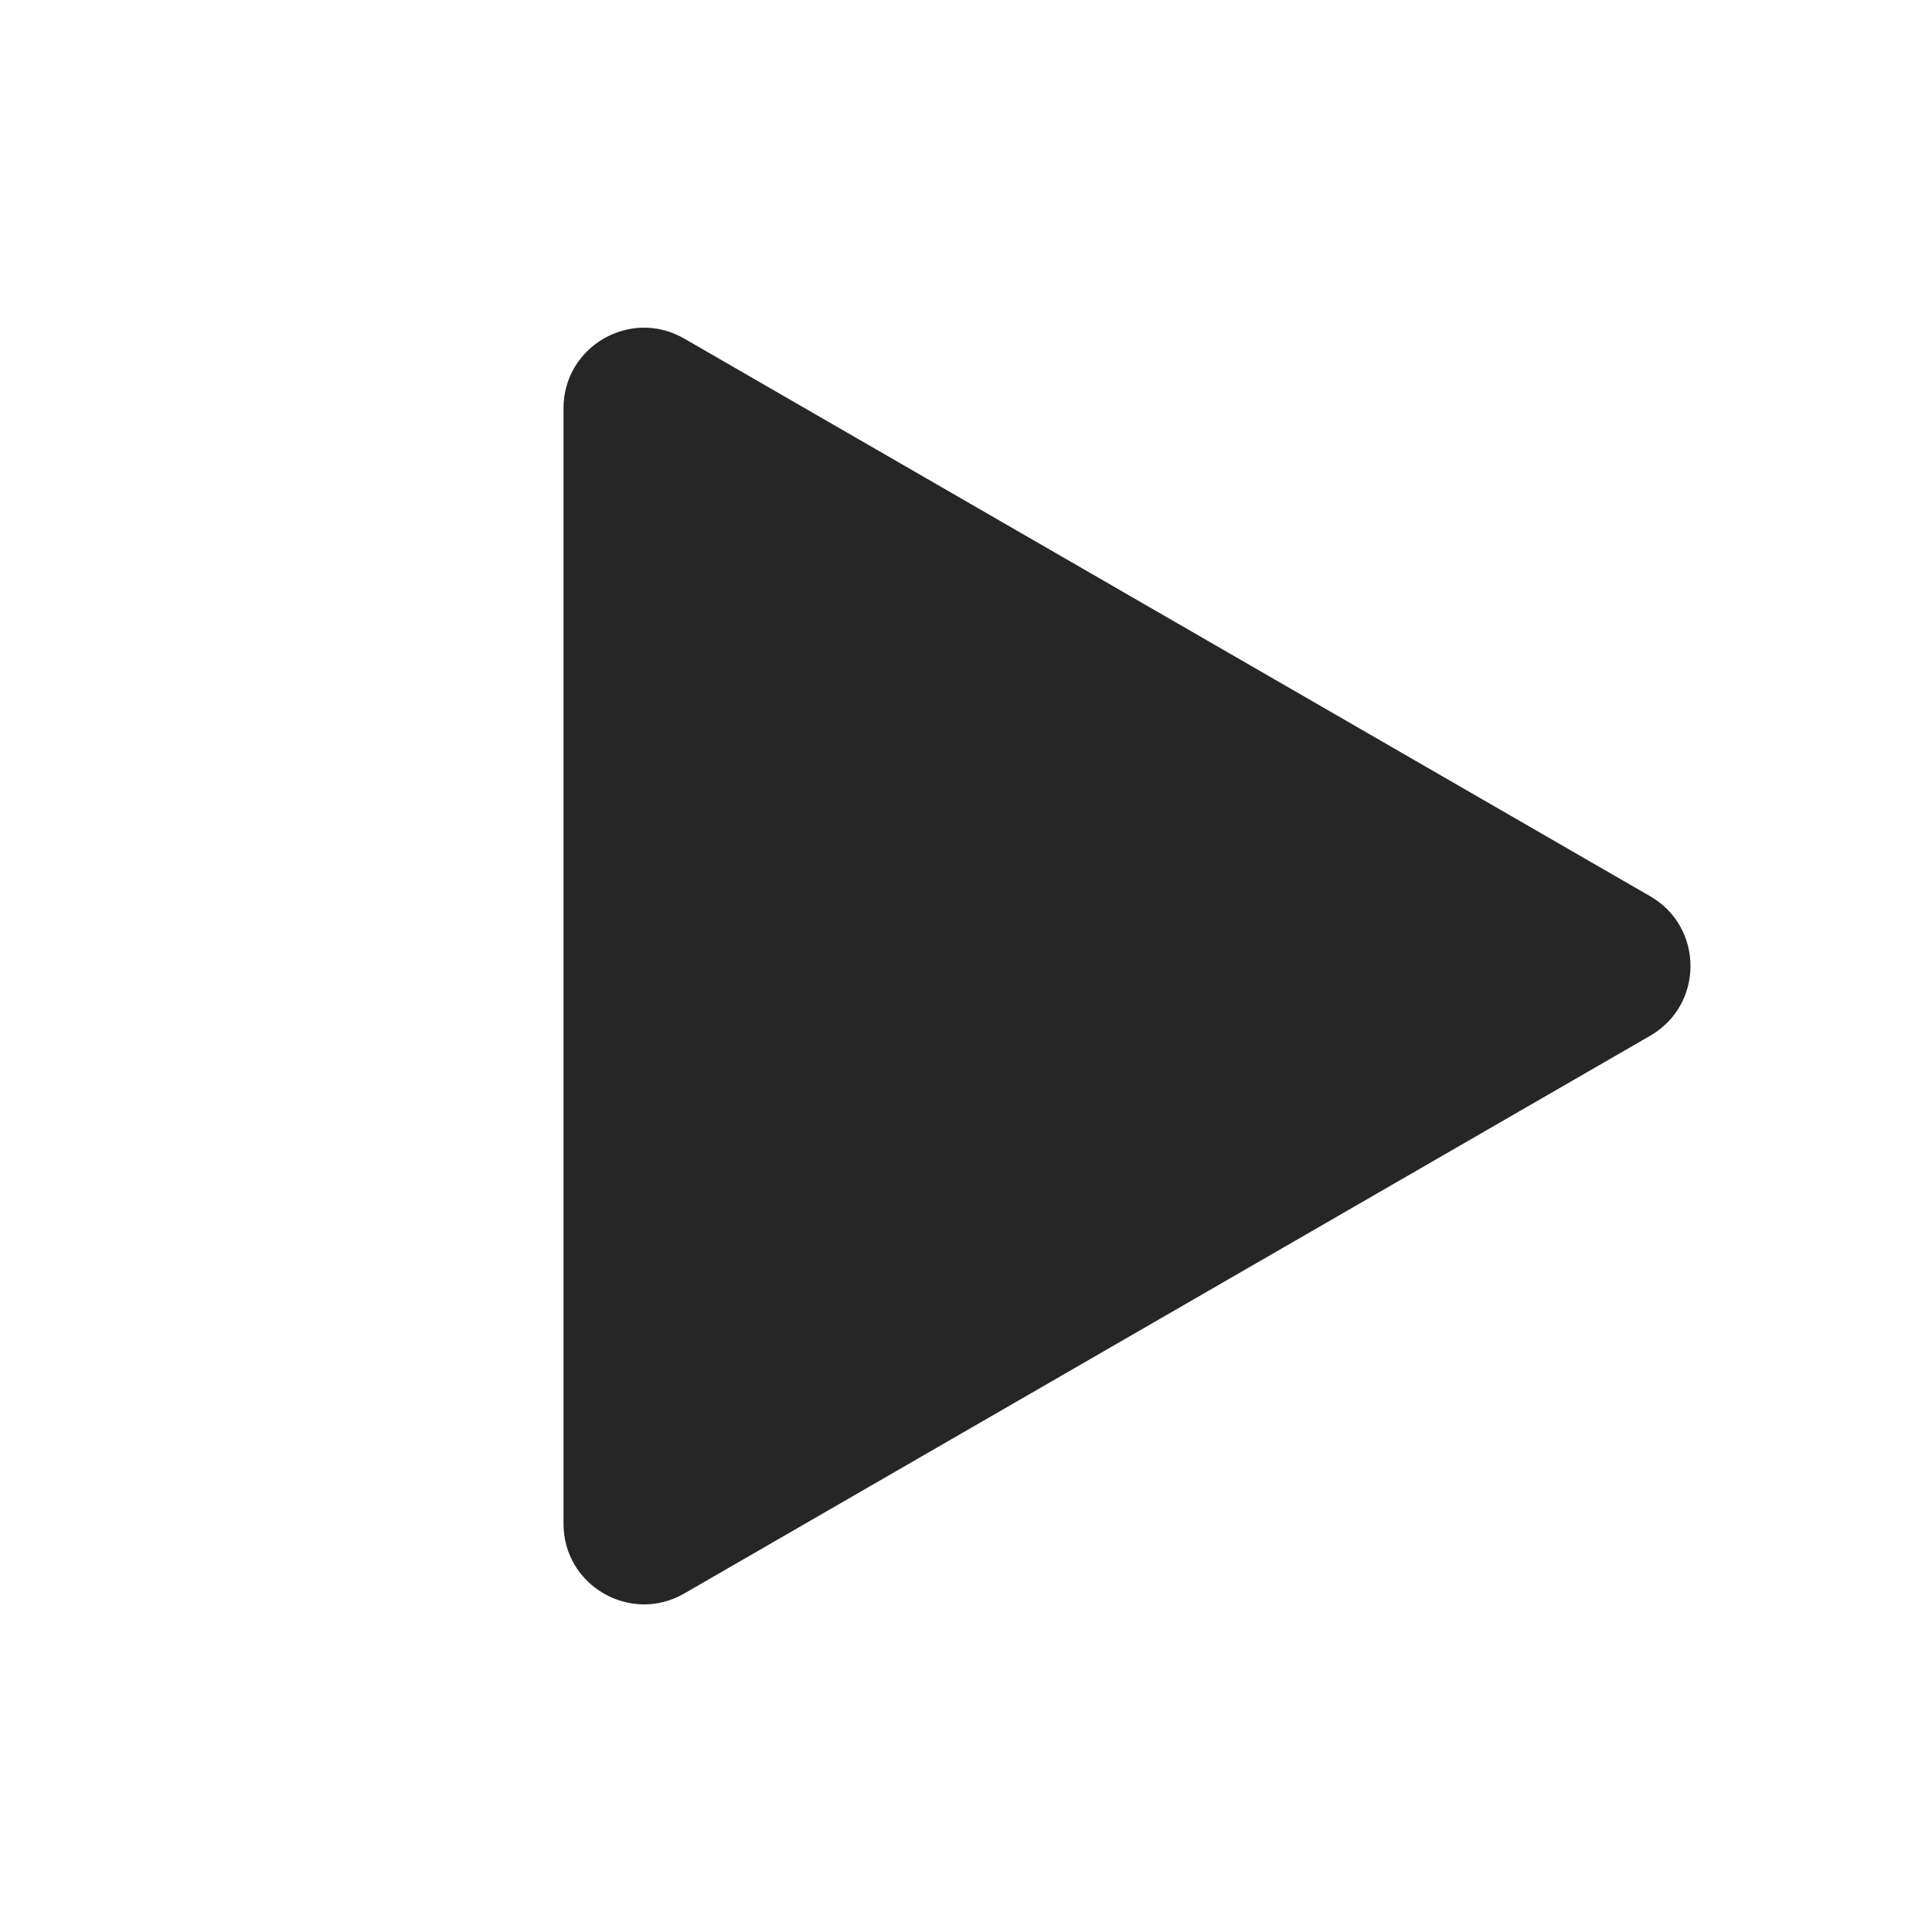
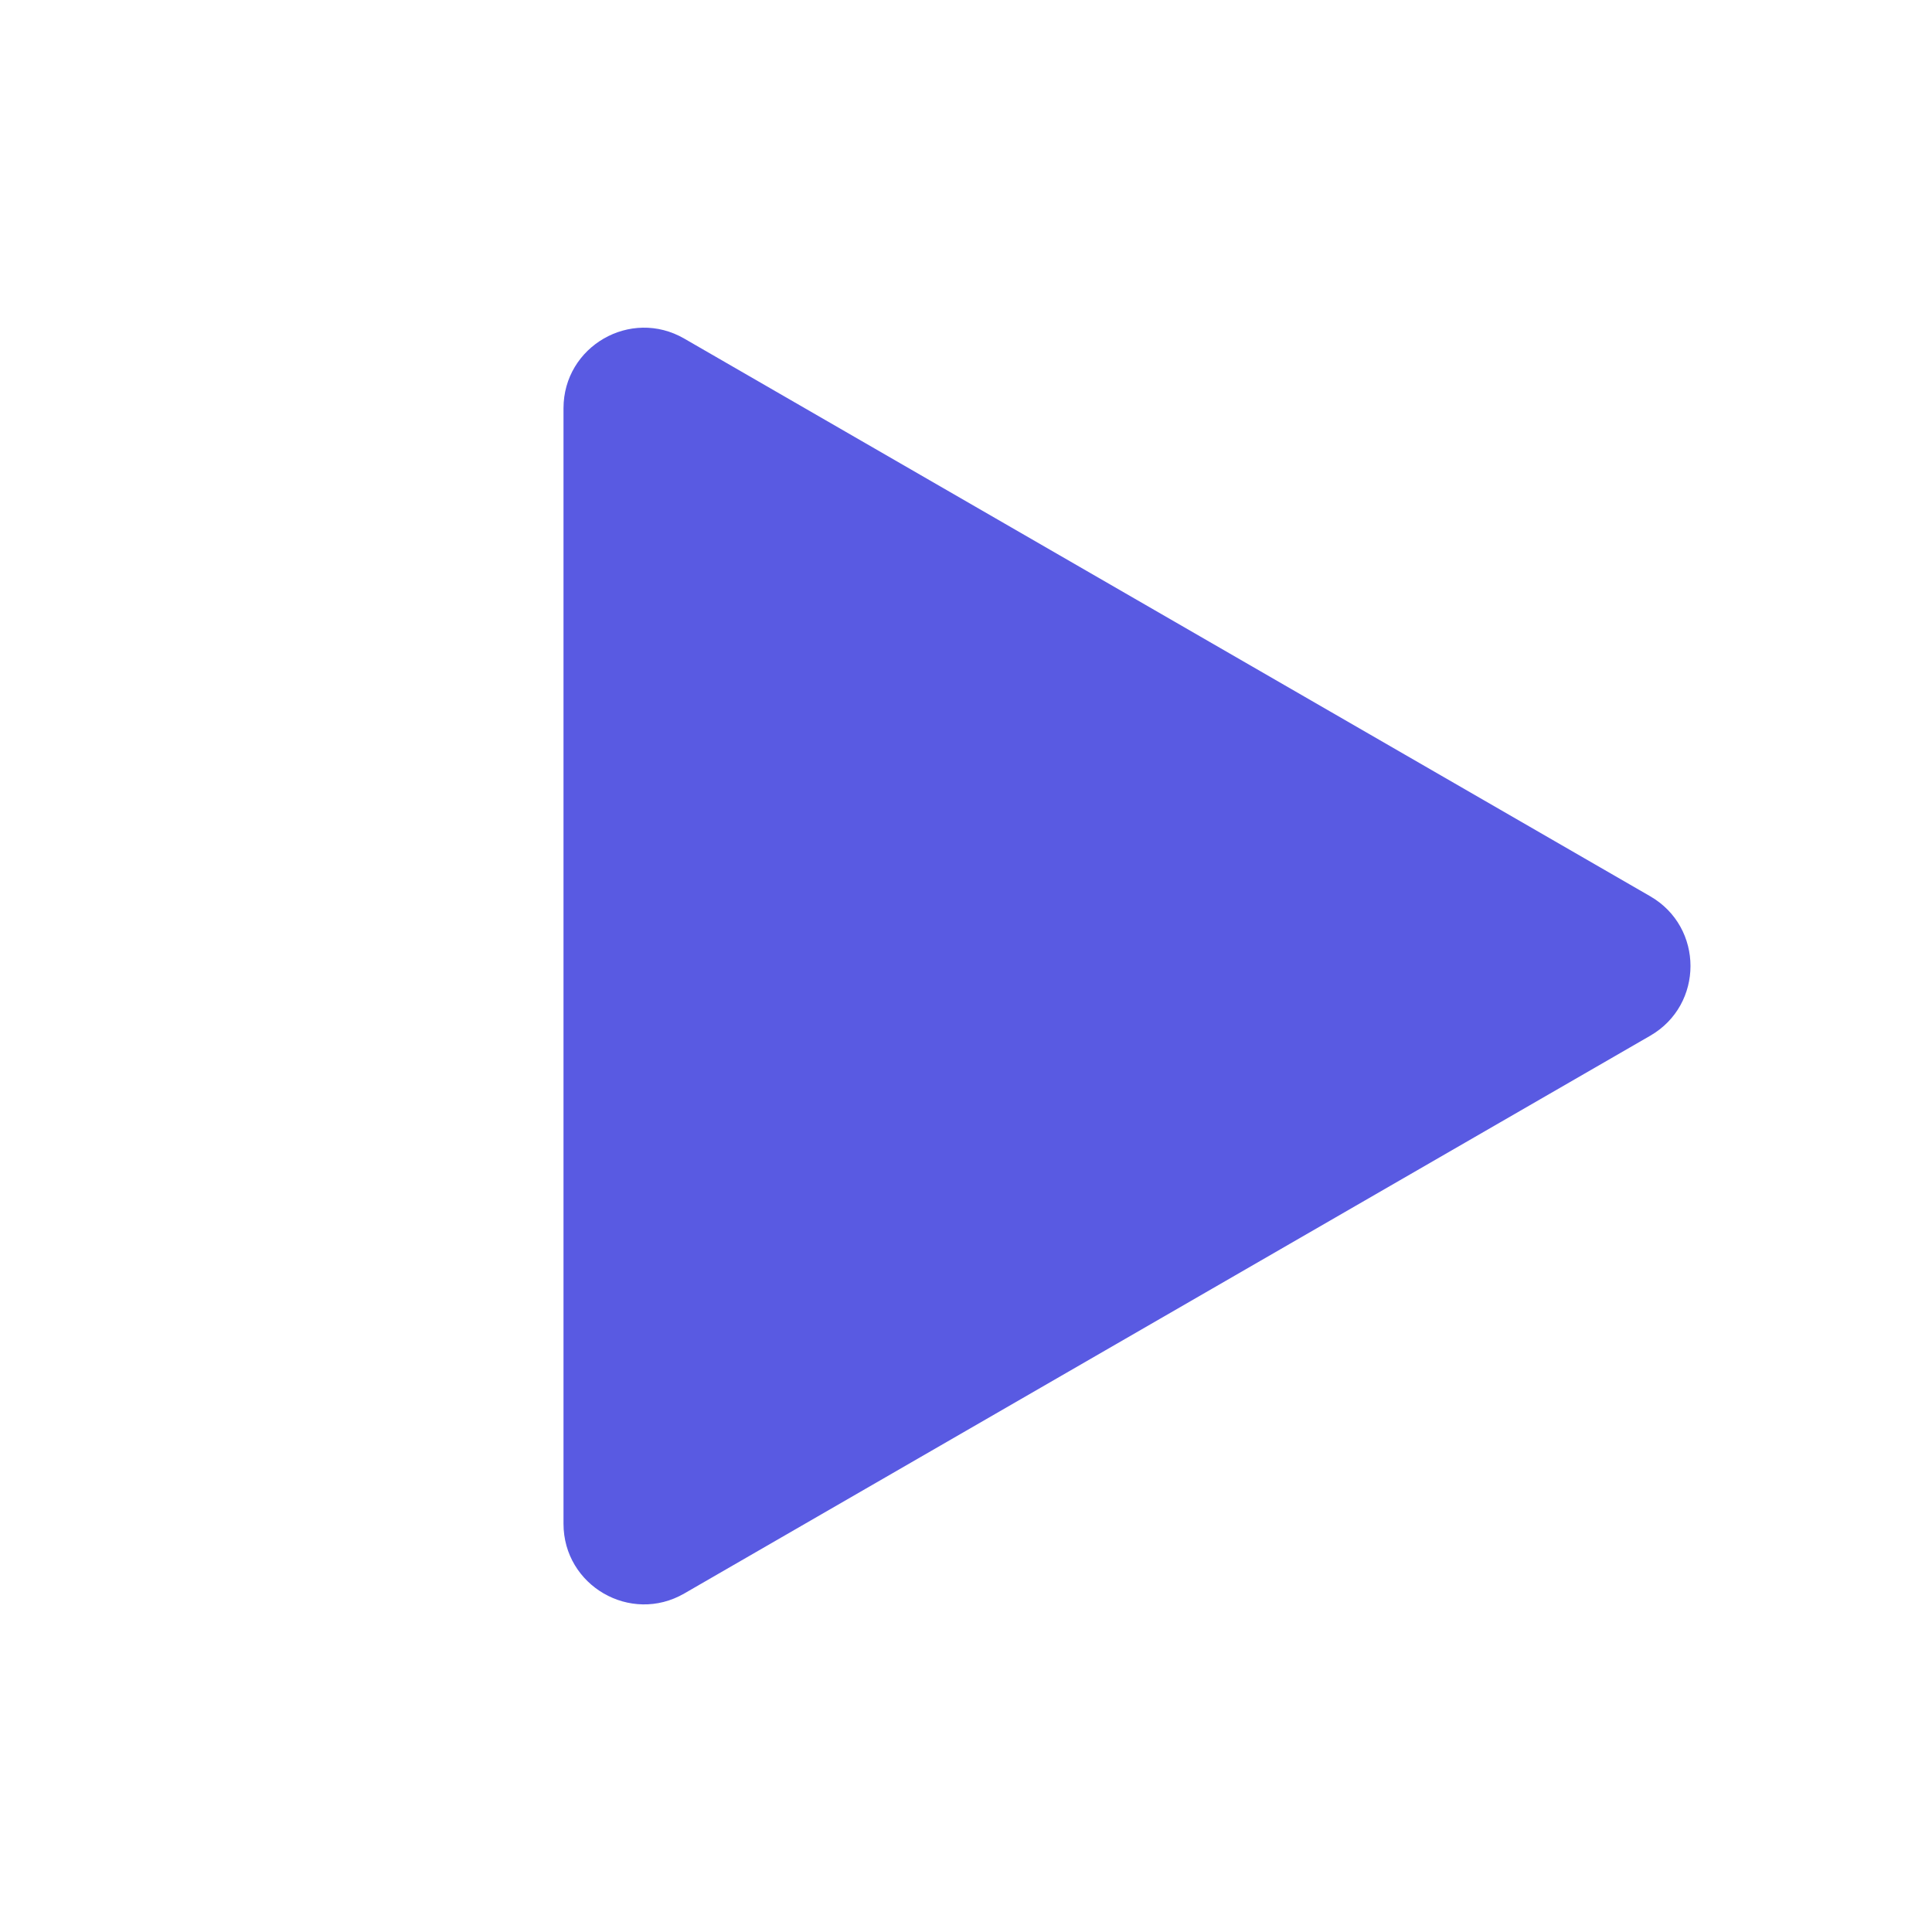
<svg xmlns="http://www.w3.org/2000/svg" width="48" height="48" fill="none" viewBox="0 0 48 48">
-   <path fill="#262626" d="M41 22.268c1.333.77 1.333 2.694 0 3.464L17 39.59c-1.333.77-3-.193-3-1.733V10.144c0-1.54 1.667-2.502 3-1.732l24 13.856Z" />
+   <path fill="#595AE2" d="M41 22.268c1.333.77 1.333 2.694 0 3.464L17 39.59c-1.333.77-3-.193-3-1.733V10.144c0-1.54 1.667-2.502 3-1.732l24 13.856Z" />
</svg>
